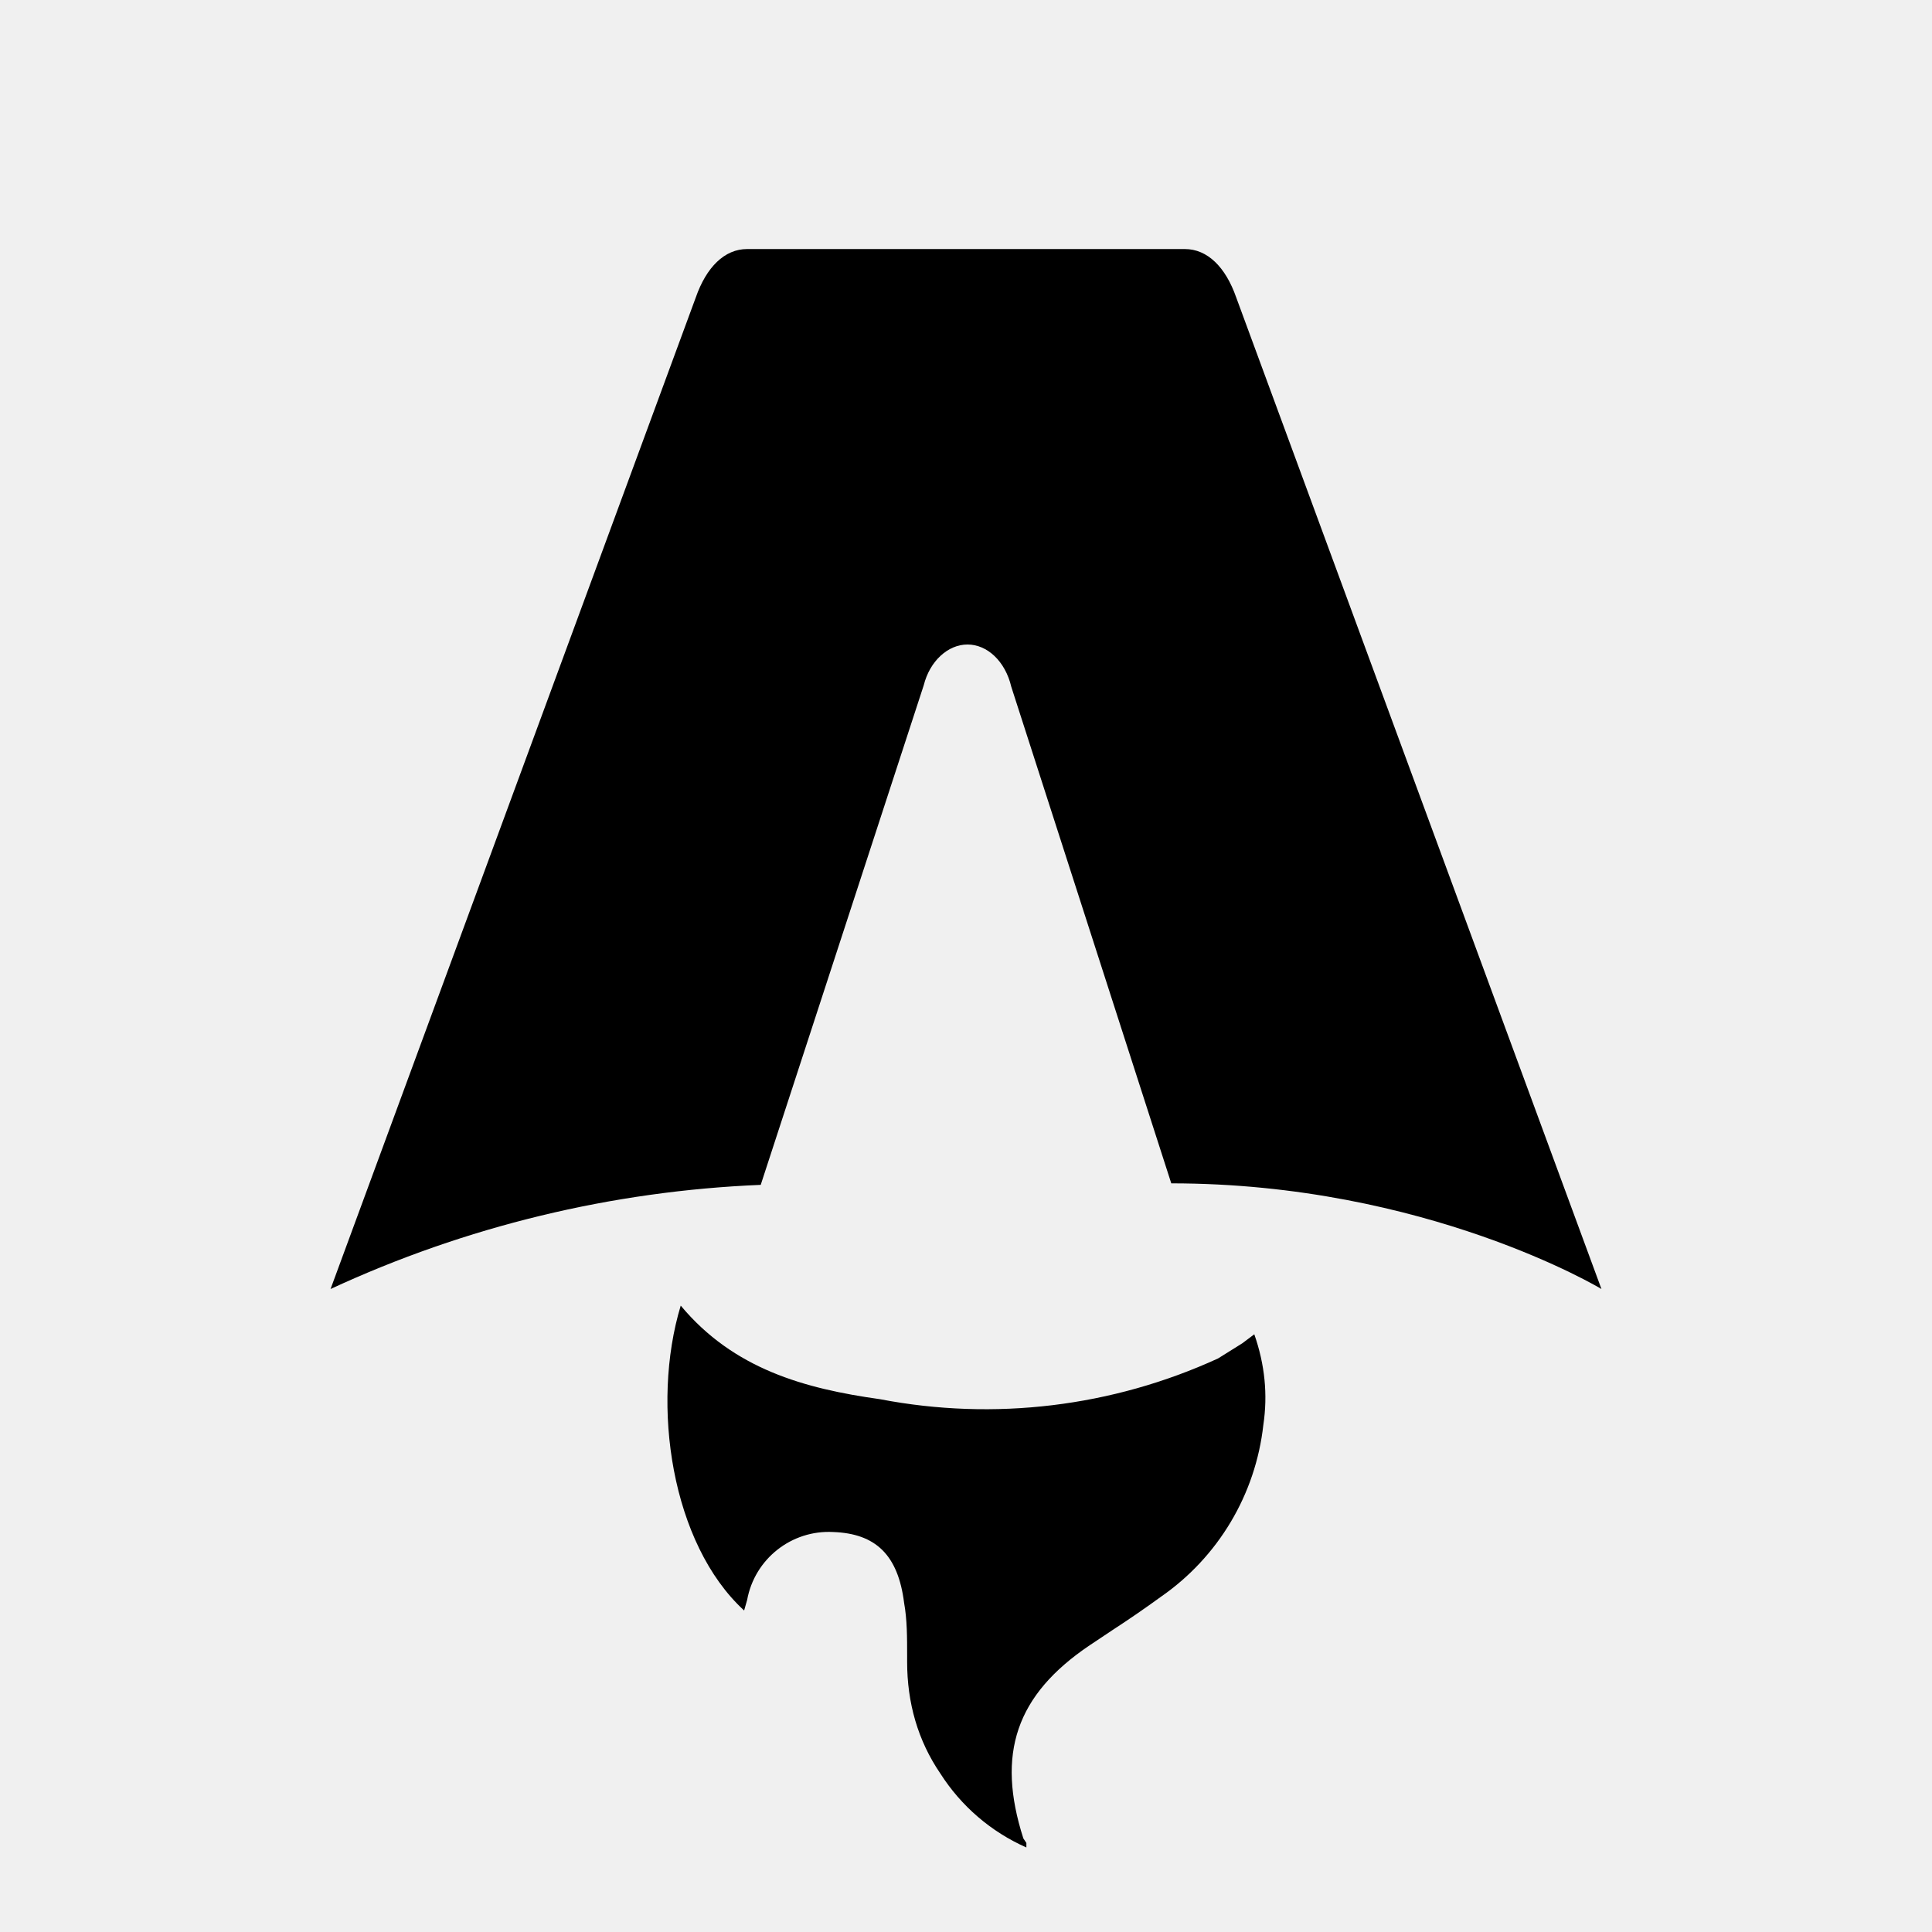
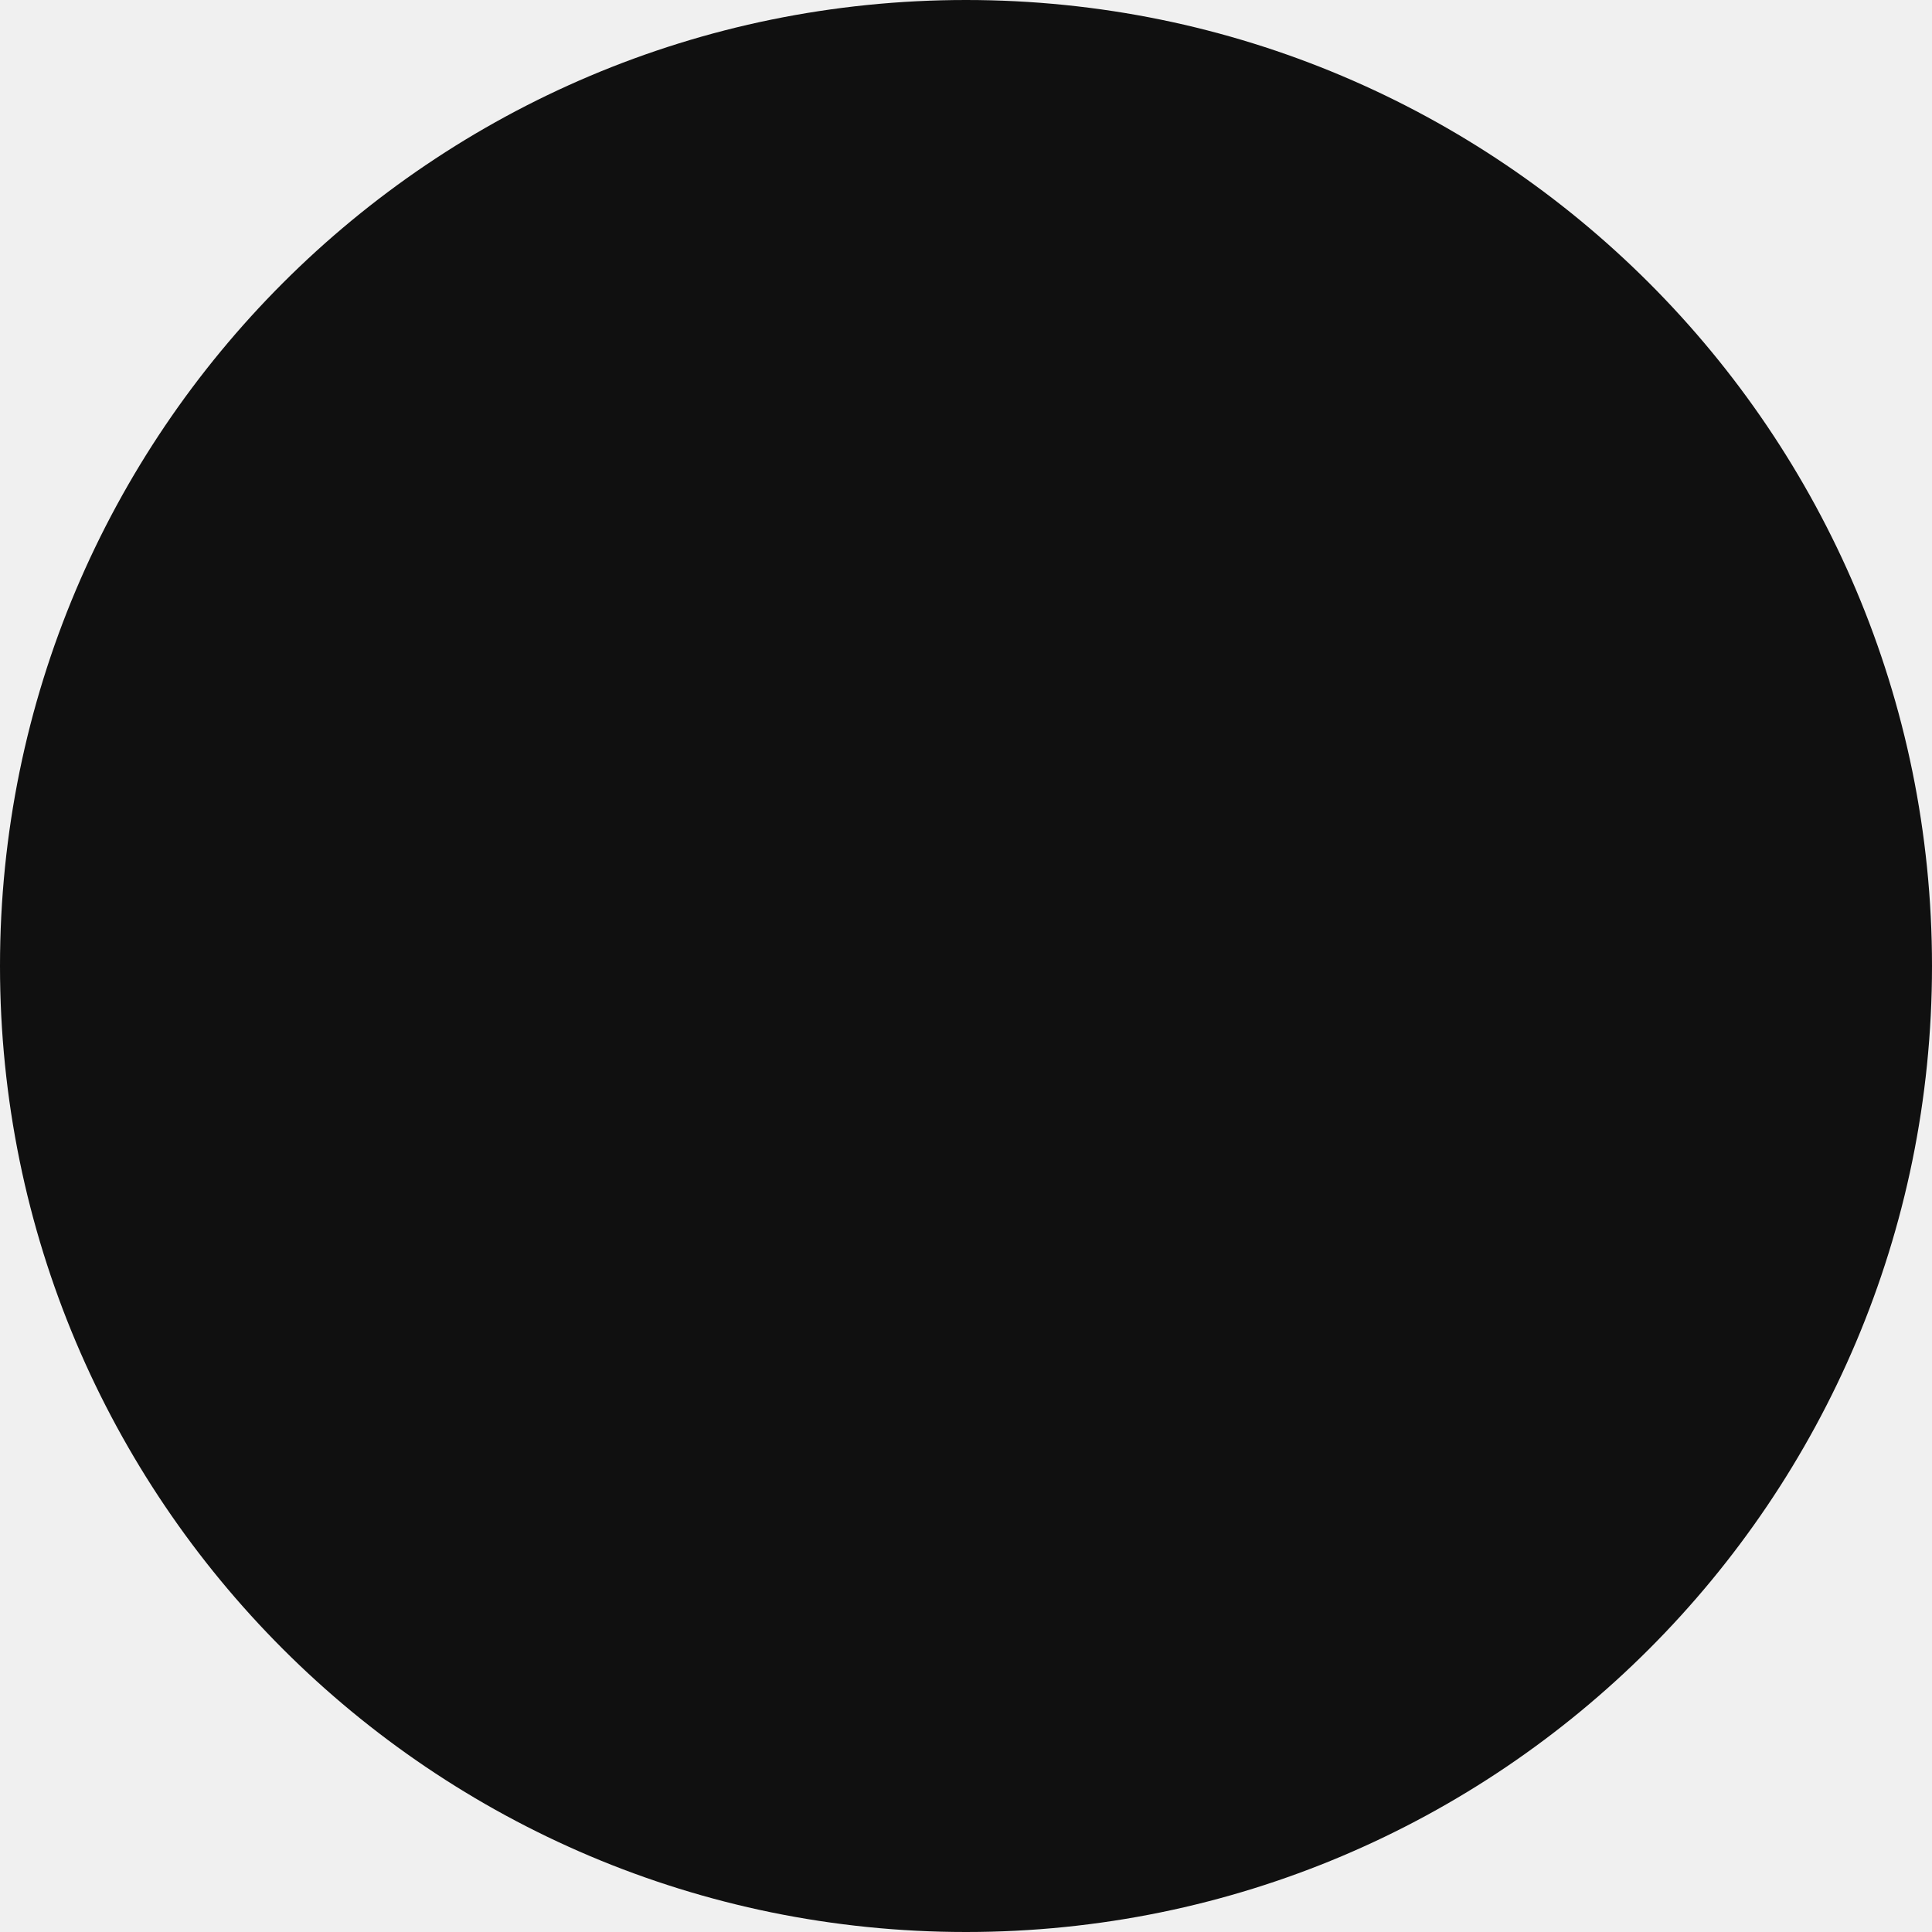
- <svg xmlns="http://www.w3.org/2000/svg" fill="none" viewBox="0 0 128 128">
-   <path d="M50.4 78.5a75.1 75.1 0 0 0-28.5 6.9l24.2-65.7c.7-2 1.9-3.2 3.4-3.2h29c1.5 0 2.7 1.2 3.4 3.2l24.2 65.7s-11.6-7-28.5-7L67 45.5c-.4-1.7-1.6-2.8-2.9-2.8-1.3 0-2.5 1.1-2.9 2.7L50.4 78.5Zm-1.1 28.2Zm-4.2-20.2c-2 6.6-.6 15.8 4.2 20.2a17.5 17.5 0 0 1 .2-.7 5.5 5.5 0 0 1 5.7-4.5c2.8.1 4.3 1.5 4.7 4.7.2 1.1.2 2.3.2 3.5v.4c0 2.7.7 5.2 2.2 7.4a13 13 0 0 0 5.7 4.9v-.3l-.2-.3c-1.8-5.6-.5-9.5 4.4-12.8l1.5-1a73 73 0 0 0 3.2-2.2 16 16 0 0 0 6.8-11.4c.3-2 .1-4-.6-6l-.8.6-1.6 1a37 37 0 0 1-22.4 2.7c-5-.7-9.7-2-13.2-6.2Z" />
+ <svg xmlns="http://www.w3.org/2000/svg" width="186" height="186" viewBox="0 0 186 186" fill="none">
+   <circle cx="93" cy="93" r="93" />
  <style>
-         path { fill: #000; }
+         circle { fill: #101010; }
        @media (prefers-color-scheme: dark) {
-             path { fill: #FFF; }
+             circle { fill: #FAFAF7; }
        }
    </style>
</svg>
